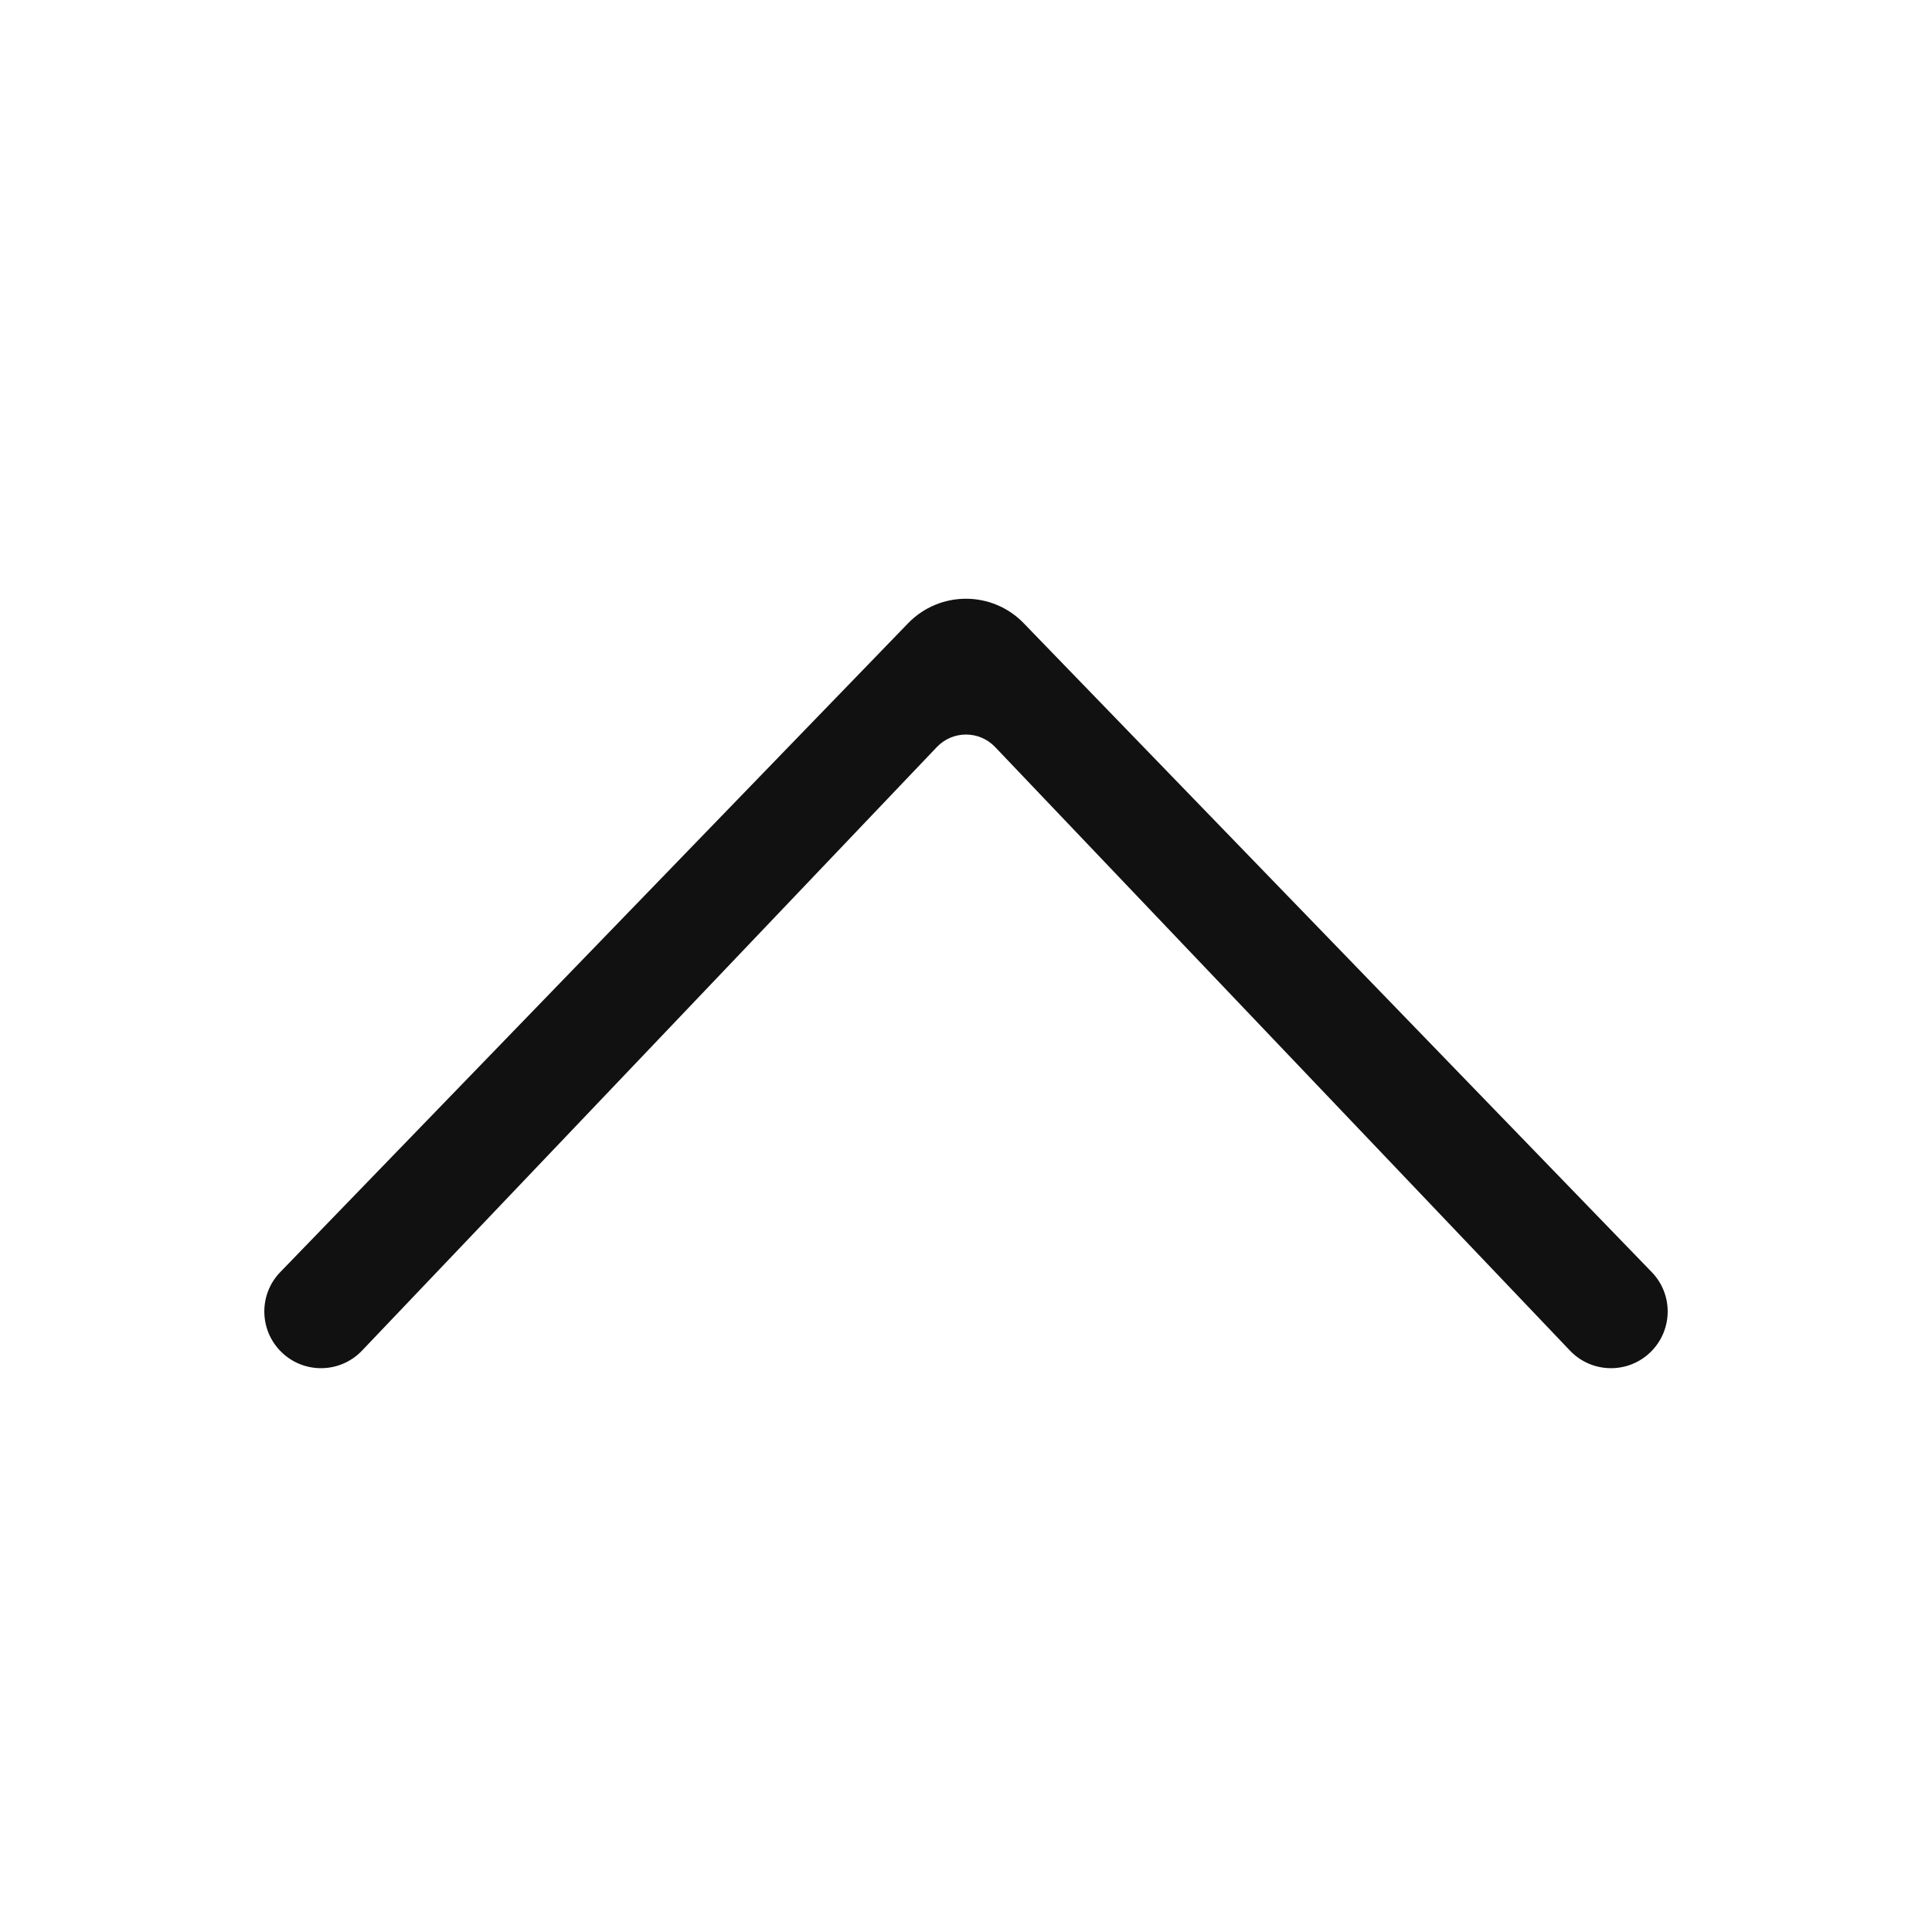
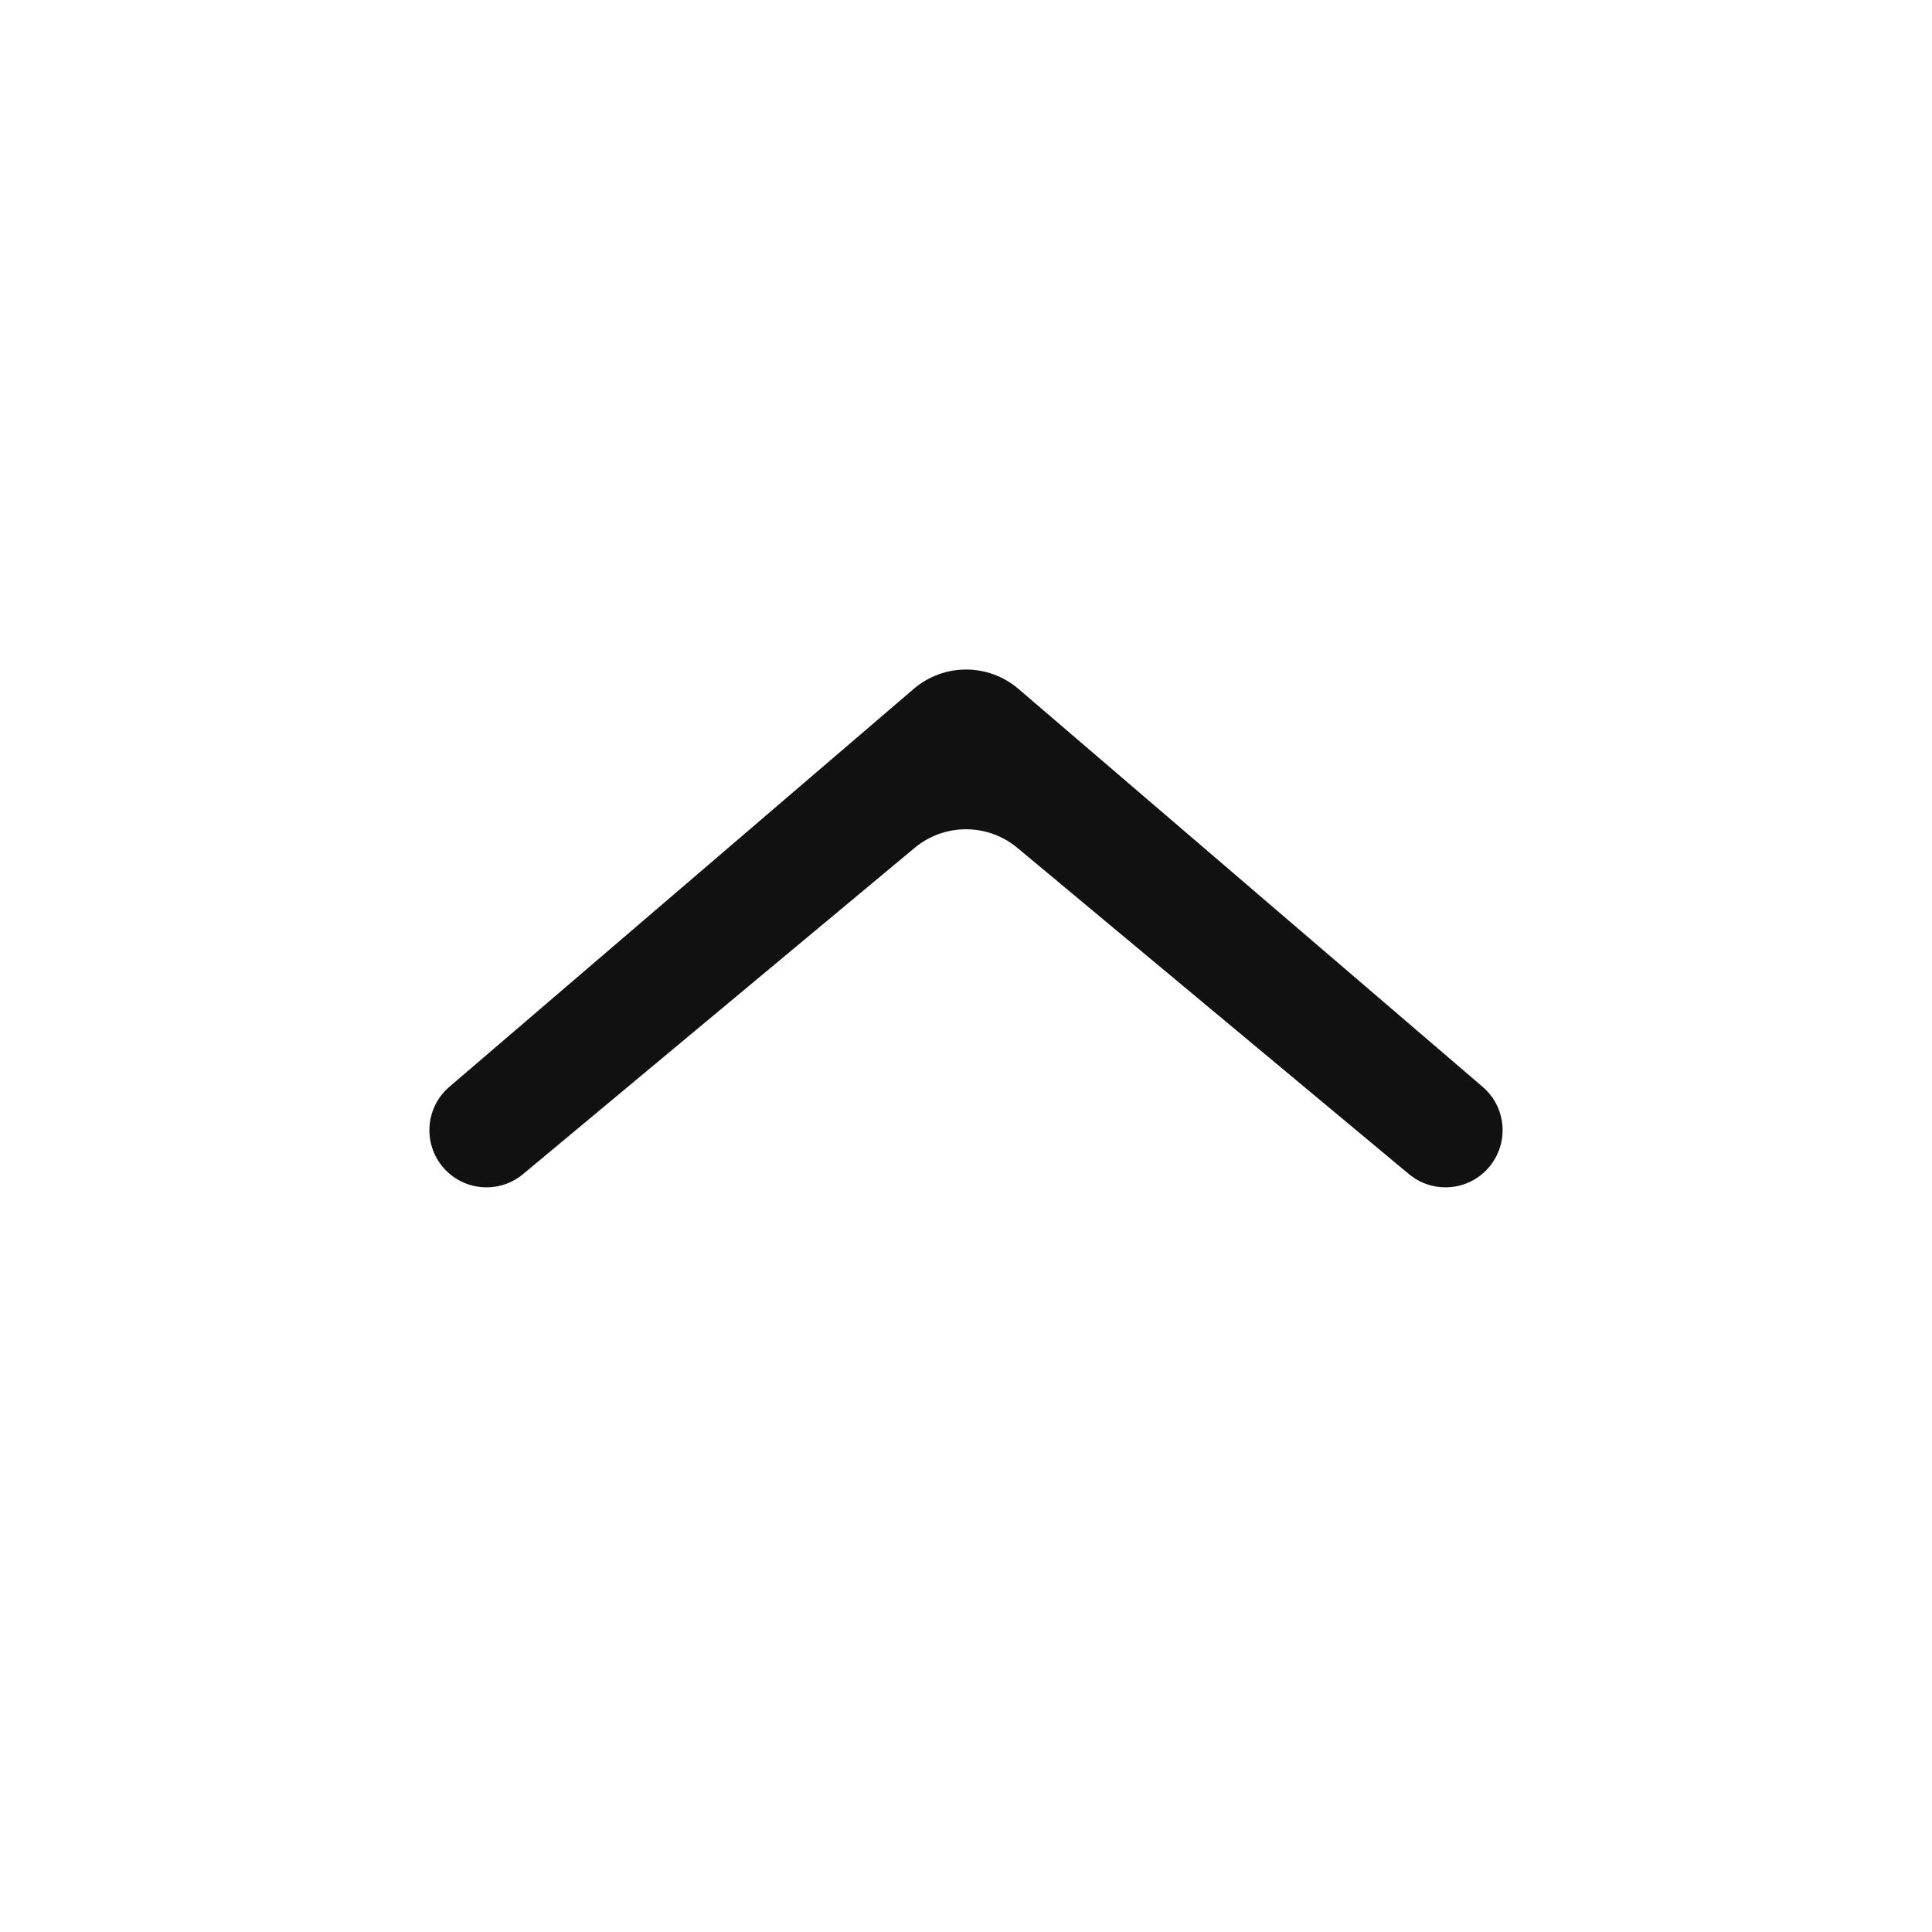
<svg xmlns="http://www.w3.org/2000/svg" width="24" height="24" viewBox="0 0 24 24" fill="none">
-   <path d="M4.498 16.777C4.225 17.064 3.77 17.07 3.49 16.79V16.79C3.218 16.518 3.214 16.078 3.482 15.802L11.28 7.743C11.674 7.336 12.325 7.336 12.718 7.743L20.518 15.802C20.786 16.078 20.782 16.518 20.51 16.79V16.79C20.23 17.07 19.775 17.064 19.502 16.777L12.362 9.28C12.165 9.073 11.835 9.073 11.638 9.28L4.498 16.777Z" fill="#111111" />
+   <path d="M17.502 14.585C17.784 14.82 18.199 14.801 18.458 14.542V14.542C18.75 14.249 18.732 13.77 18.418 13.501L12.652 8.558C12.277 8.237 11.725 8.237 11.35 8.558L5.582 13.501C5.268 13.77 5.25 14.25 5.542 14.542V14.542C5.801 14.801 6.216 14.82 6.498 14.585L11.36 10.534C11.731 10.224 12.269 10.224 12.64 10.534L17.502 14.585Z" fill="#111111" />
</svg>
